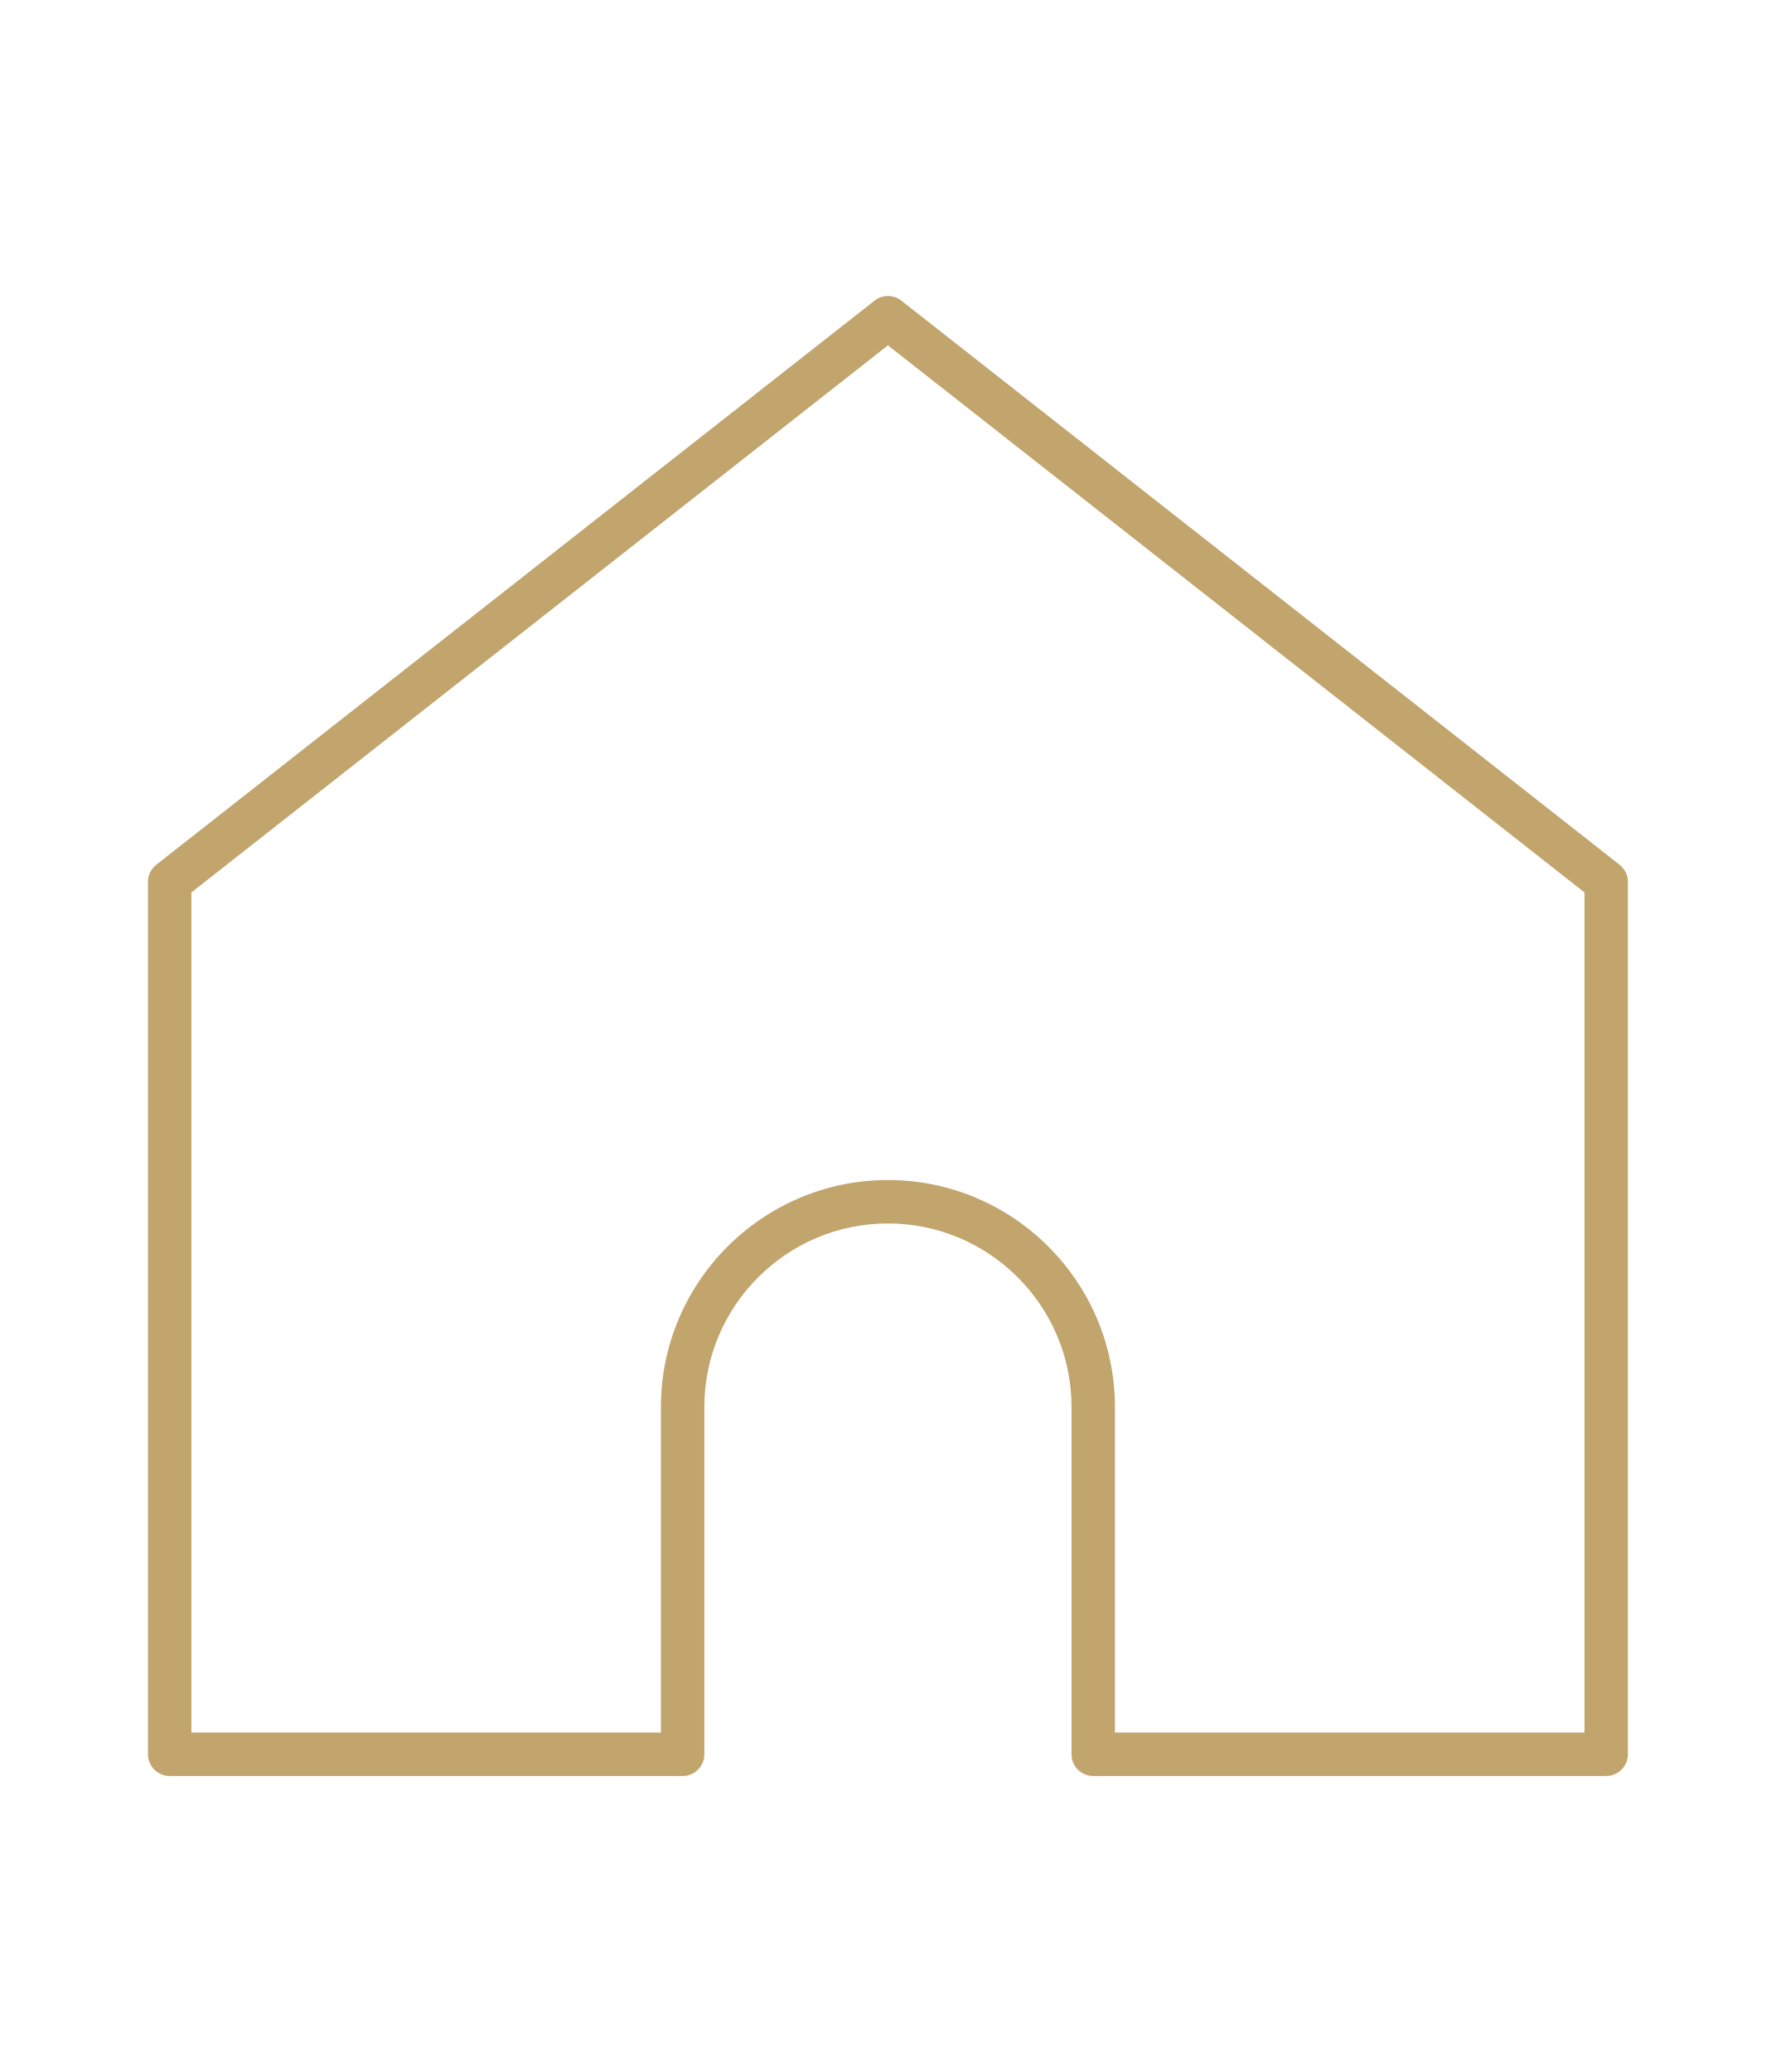
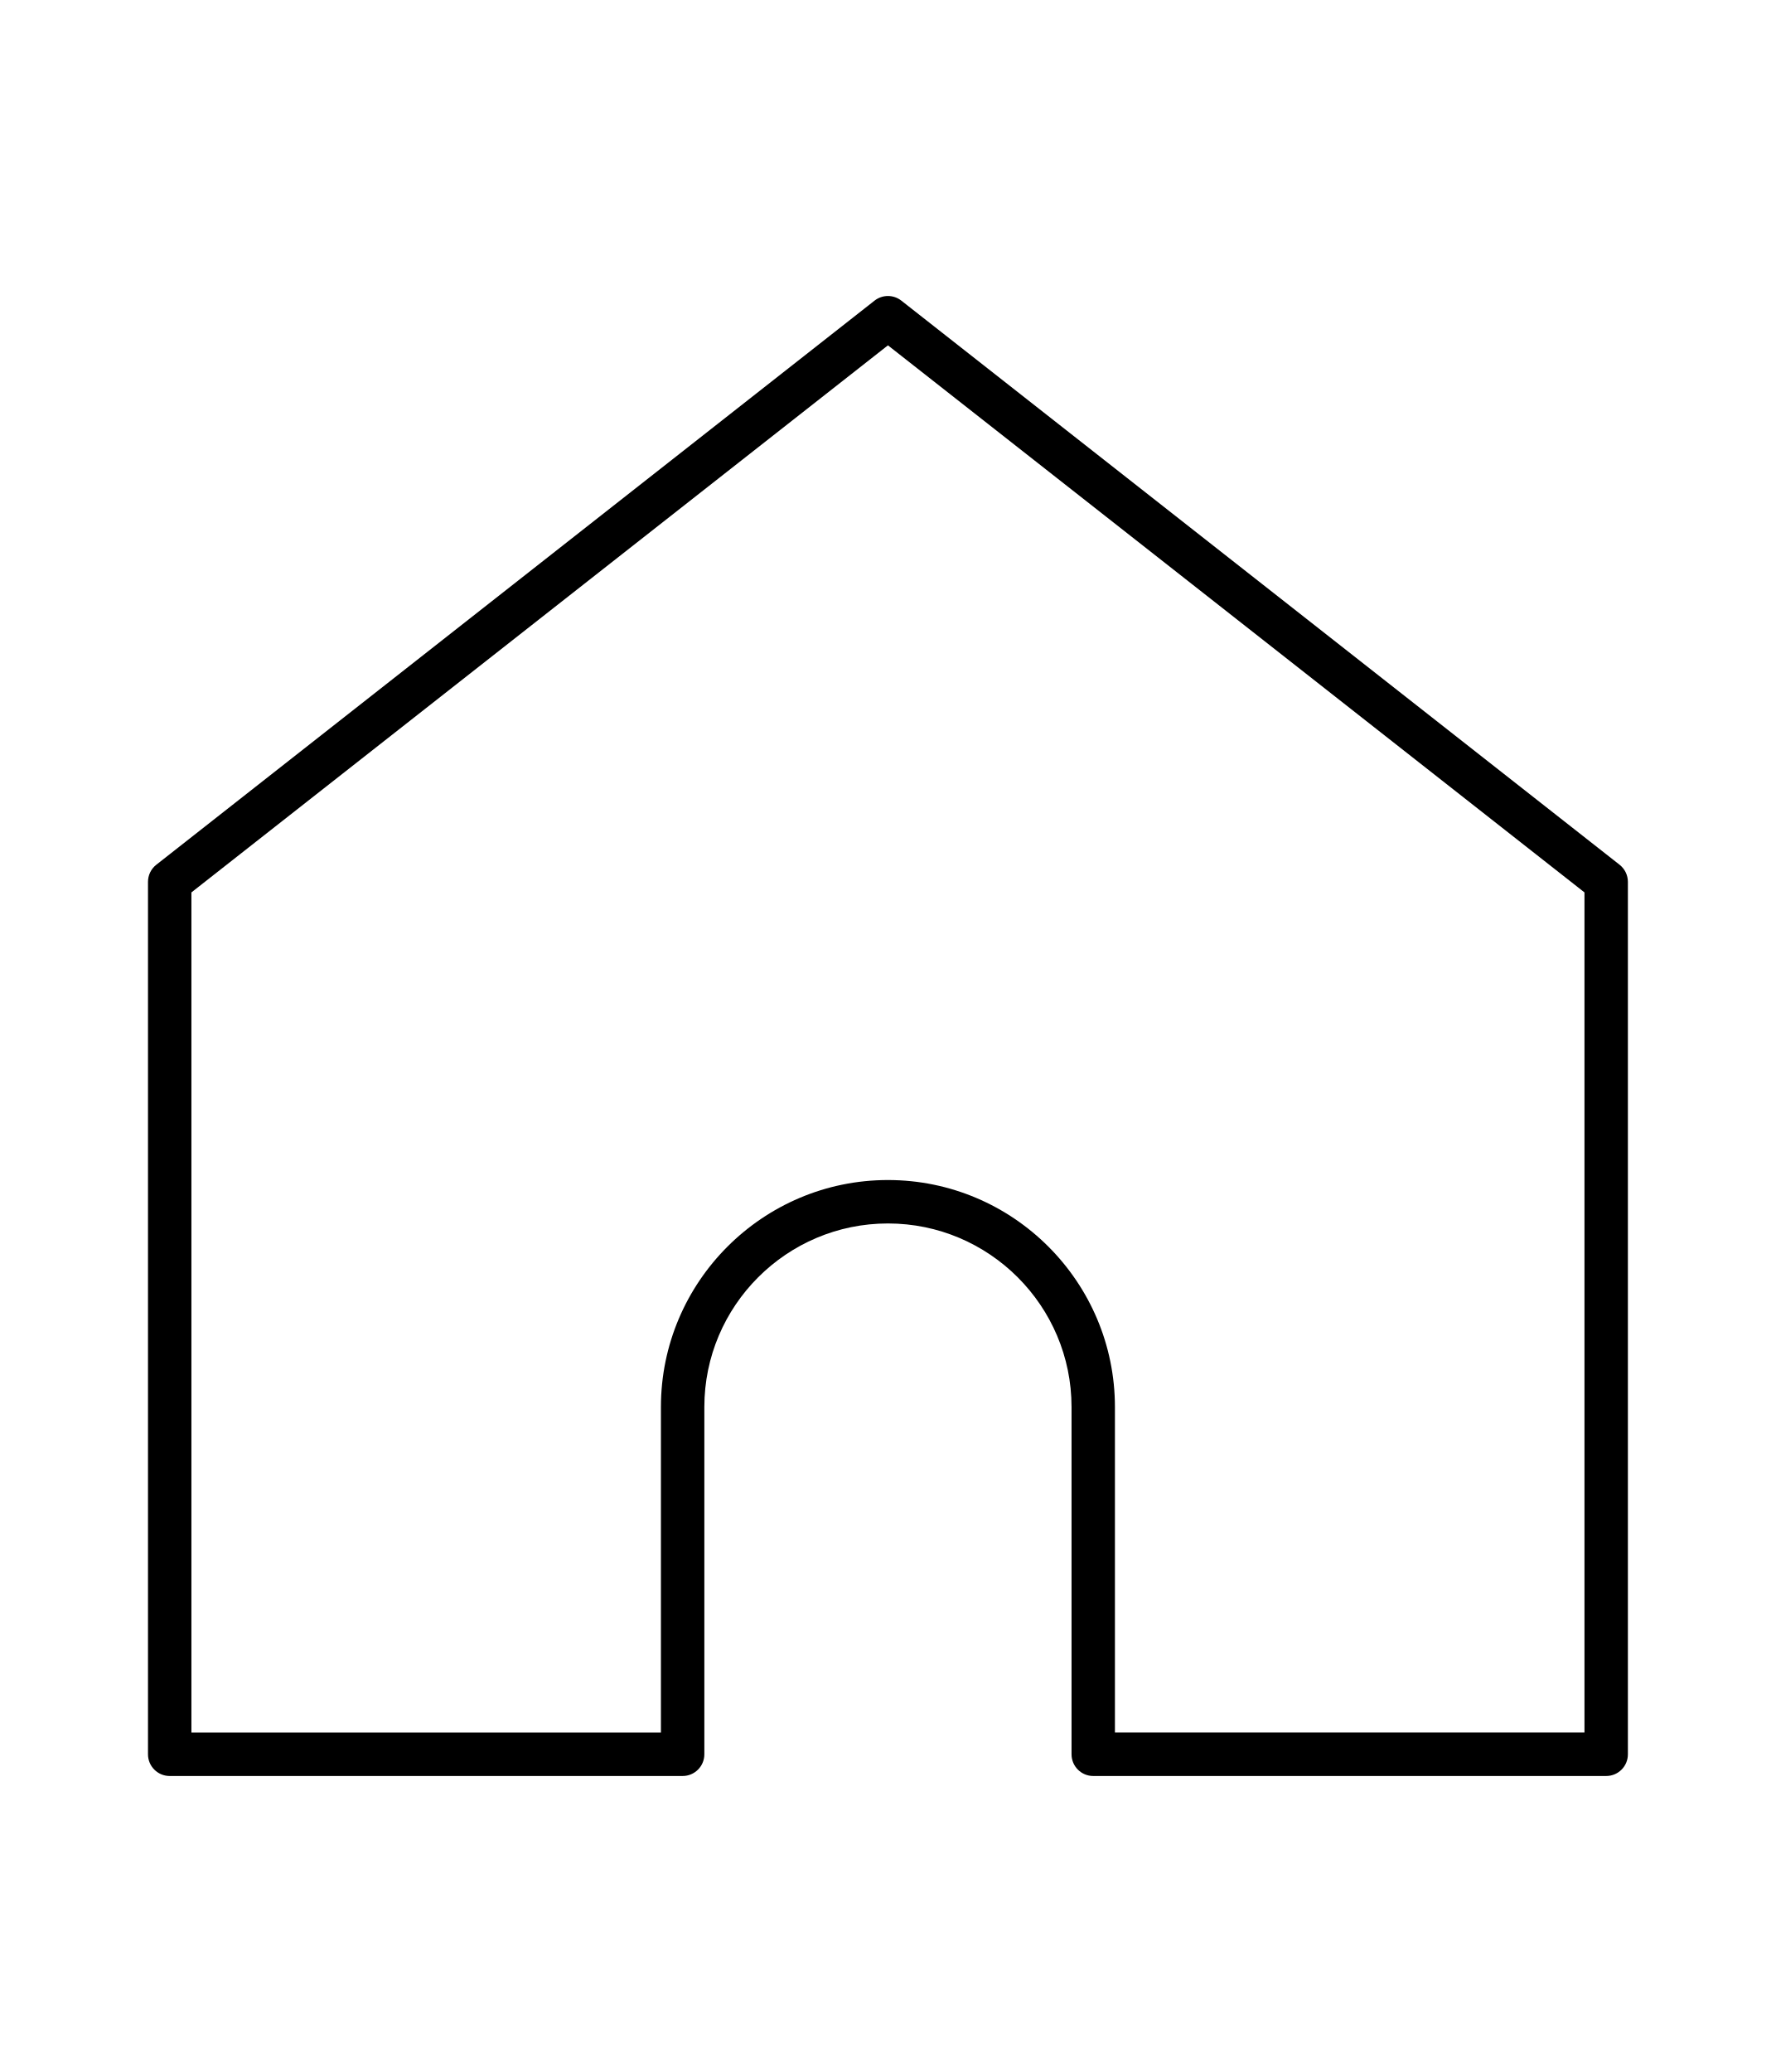
<svg xmlns="http://www.w3.org/2000/svg" width="60" height="70" viewBox="0 0 60 70" fill="none">
-   <path d="M54.267 60H36.936C36.531 60 36.203 59.671 36.203 59.267V47.535C36.203 44.116 33.421 41.333 30 41.333C26.579 41.333 23.797 44.115 23.797 47.535V59.267C23.797 59.672 23.468 60 23.064 60H5.733C5.328 60 5 59.671 5 59.267V29.792C5 29.567 5.103 29.354 5.28 29.215L29.547 10.157C29.812 9.948 30.187 9.948 30.453 10.157L54.72 29.215C54.897 29.355 55 29.568 55 29.792V59.267C55 59.672 54.672 60 54.267 60ZM37.669 58.532H53.533V30.149L41.767 20.908L30 11.667L6.467 30.149V58.533H22.33V47.535C22.33 43.306 25.771 39.866 30 39.866C34.229 39.866 37.669 43.307 37.669 47.535V58.532Z" fill="#C2A46D" />
+   <path d="M54.267 60H36.936C36.531 60 36.203 59.671 36.203 59.267V47.535C36.203 44.116 33.421 41.333 30 41.333C26.579 41.333 23.797 44.115 23.797 47.535V59.267C23.797 59.672 23.468 60 23.064 60H5.733C5.328 60 5 59.671 5 59.267V29.792C5 29.567 5.103 29.354 5.28 29.215L29.547 10.157C29.812 9.948 30.187 9.948 30.453 10.157L54.72 29.215C54.897 29.355 55 29.568 55 29.792V59.267C55 59.672 54.672 60 54.267 60ZM37.669 58.532H53.533V30.149L41.767 20.908L30 11.667L6.467 30.149V58.533H22.33V47.535C22.33 43.306 25.771 39.866 30 39.866C34.229 39.866 37.669 43.307 37.669 47.535V58.532Z" fill="black" />
</svg>
